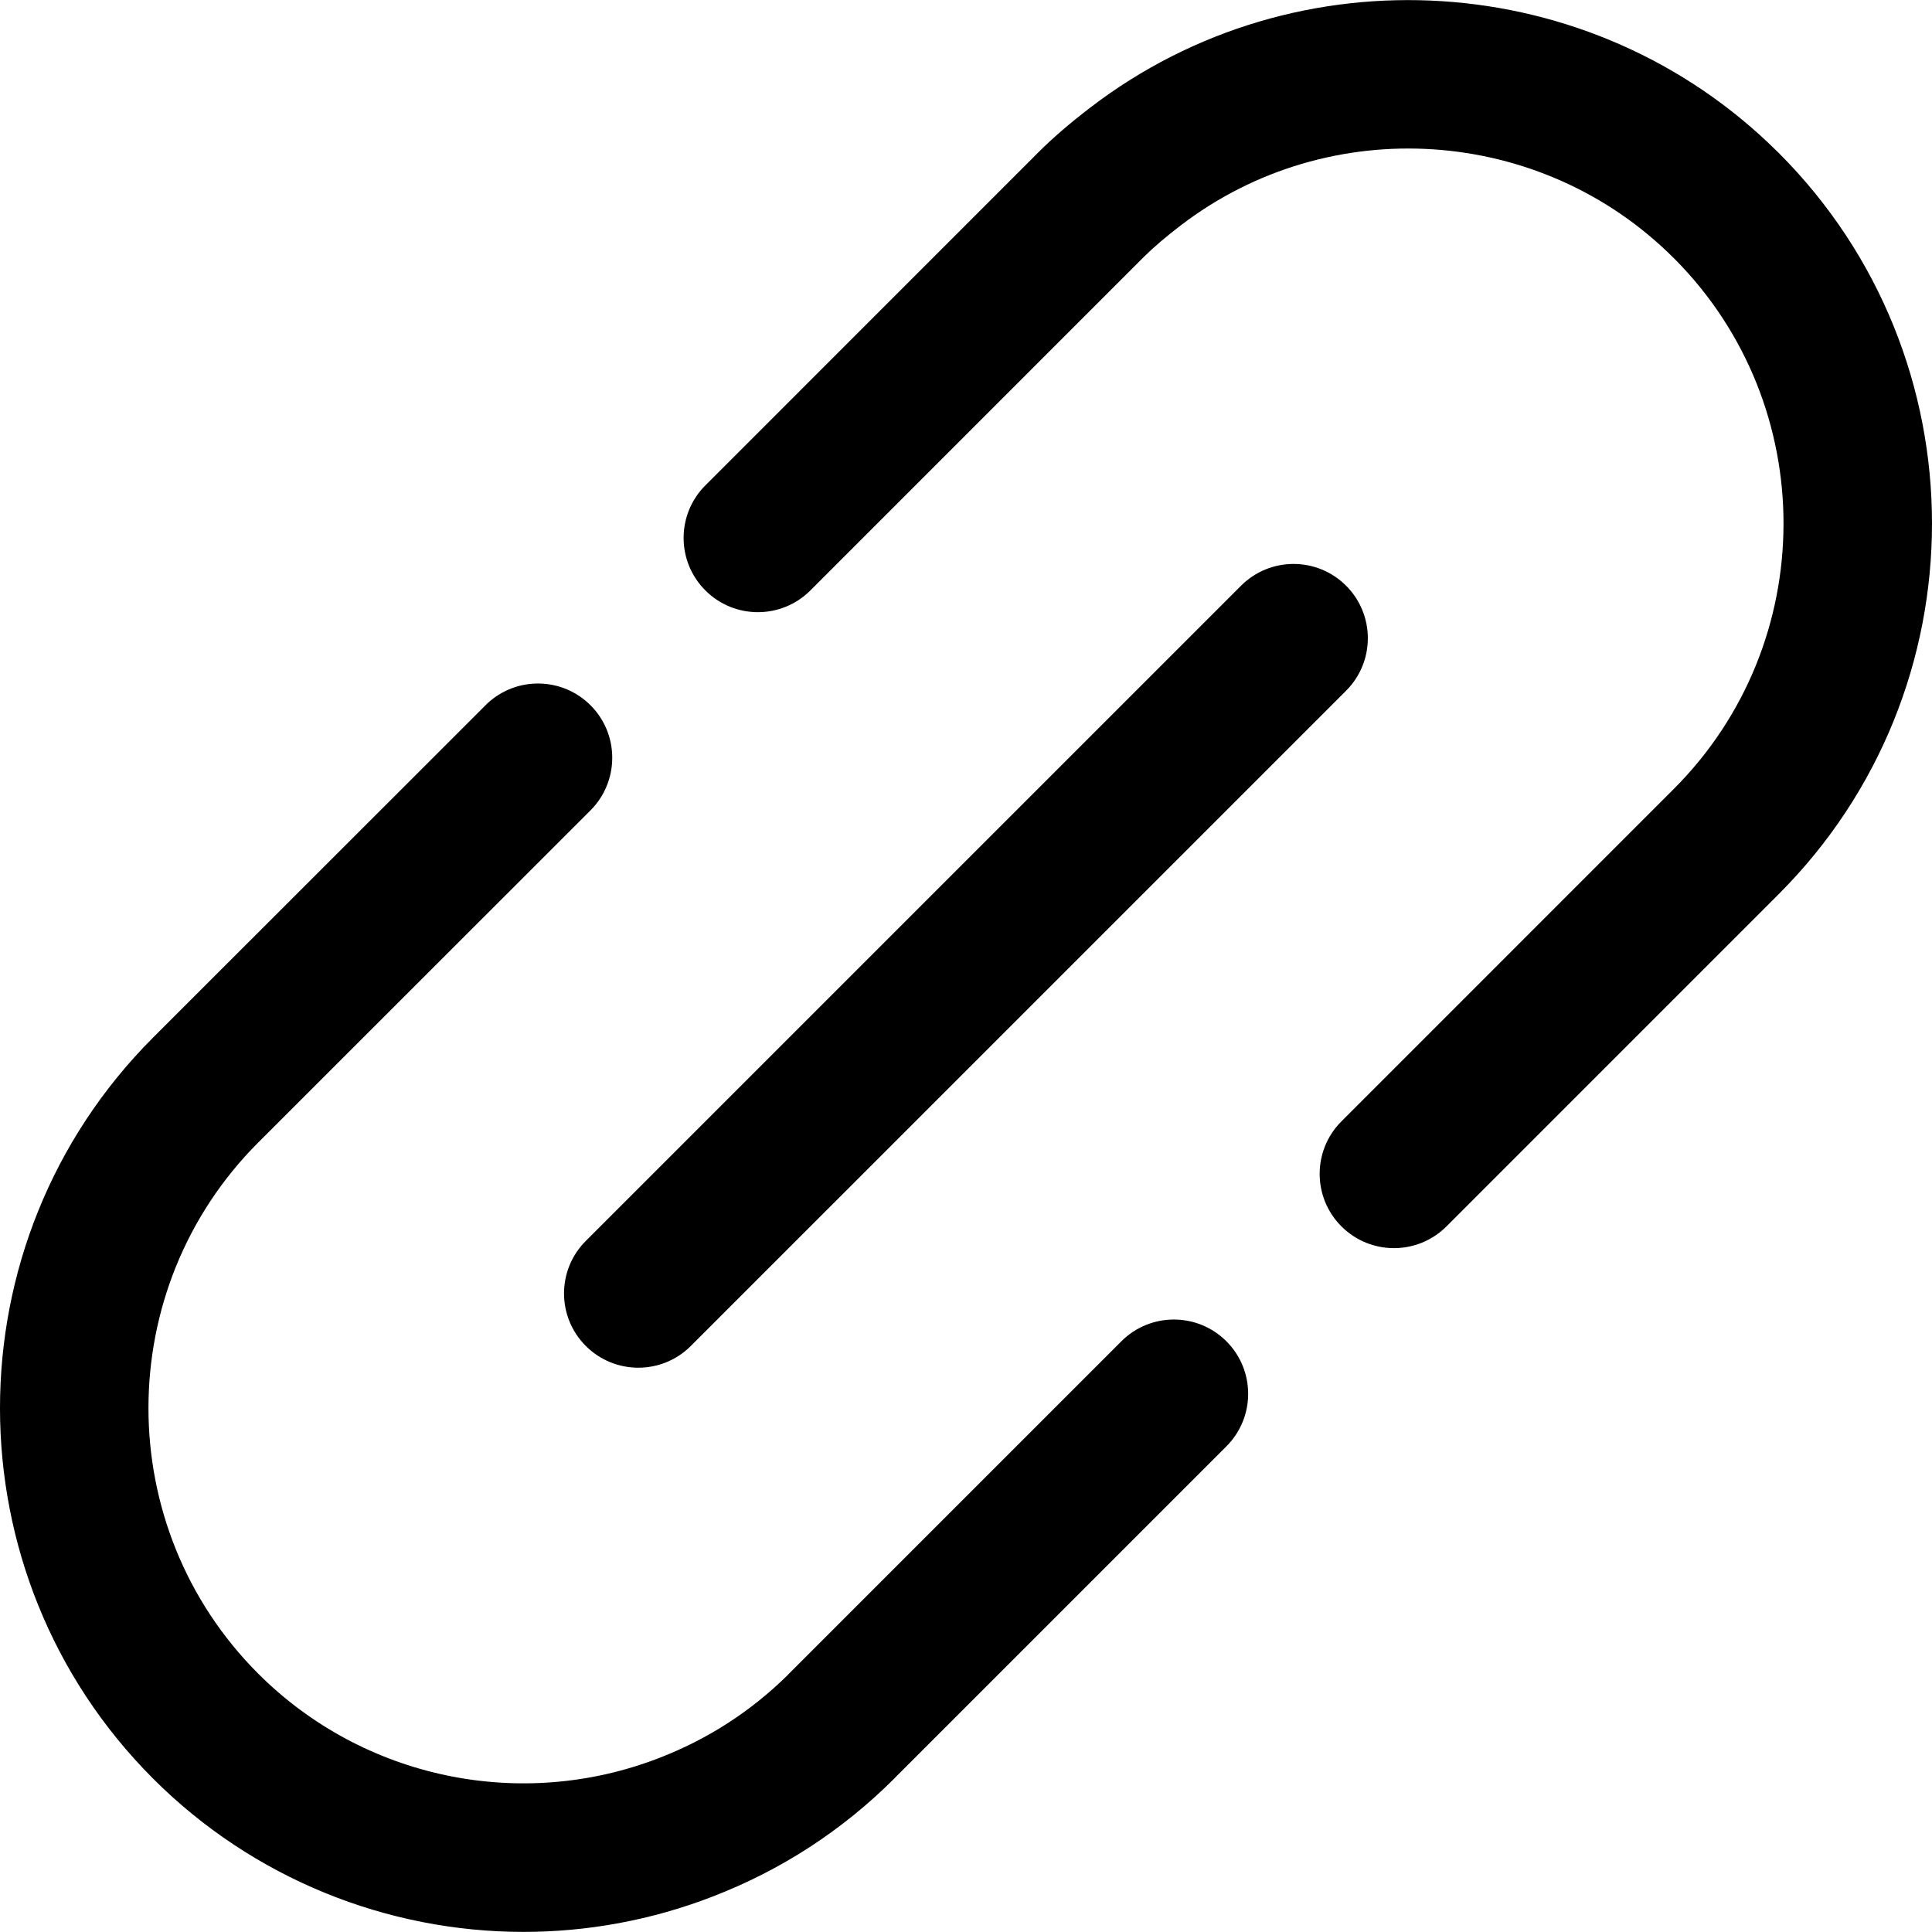
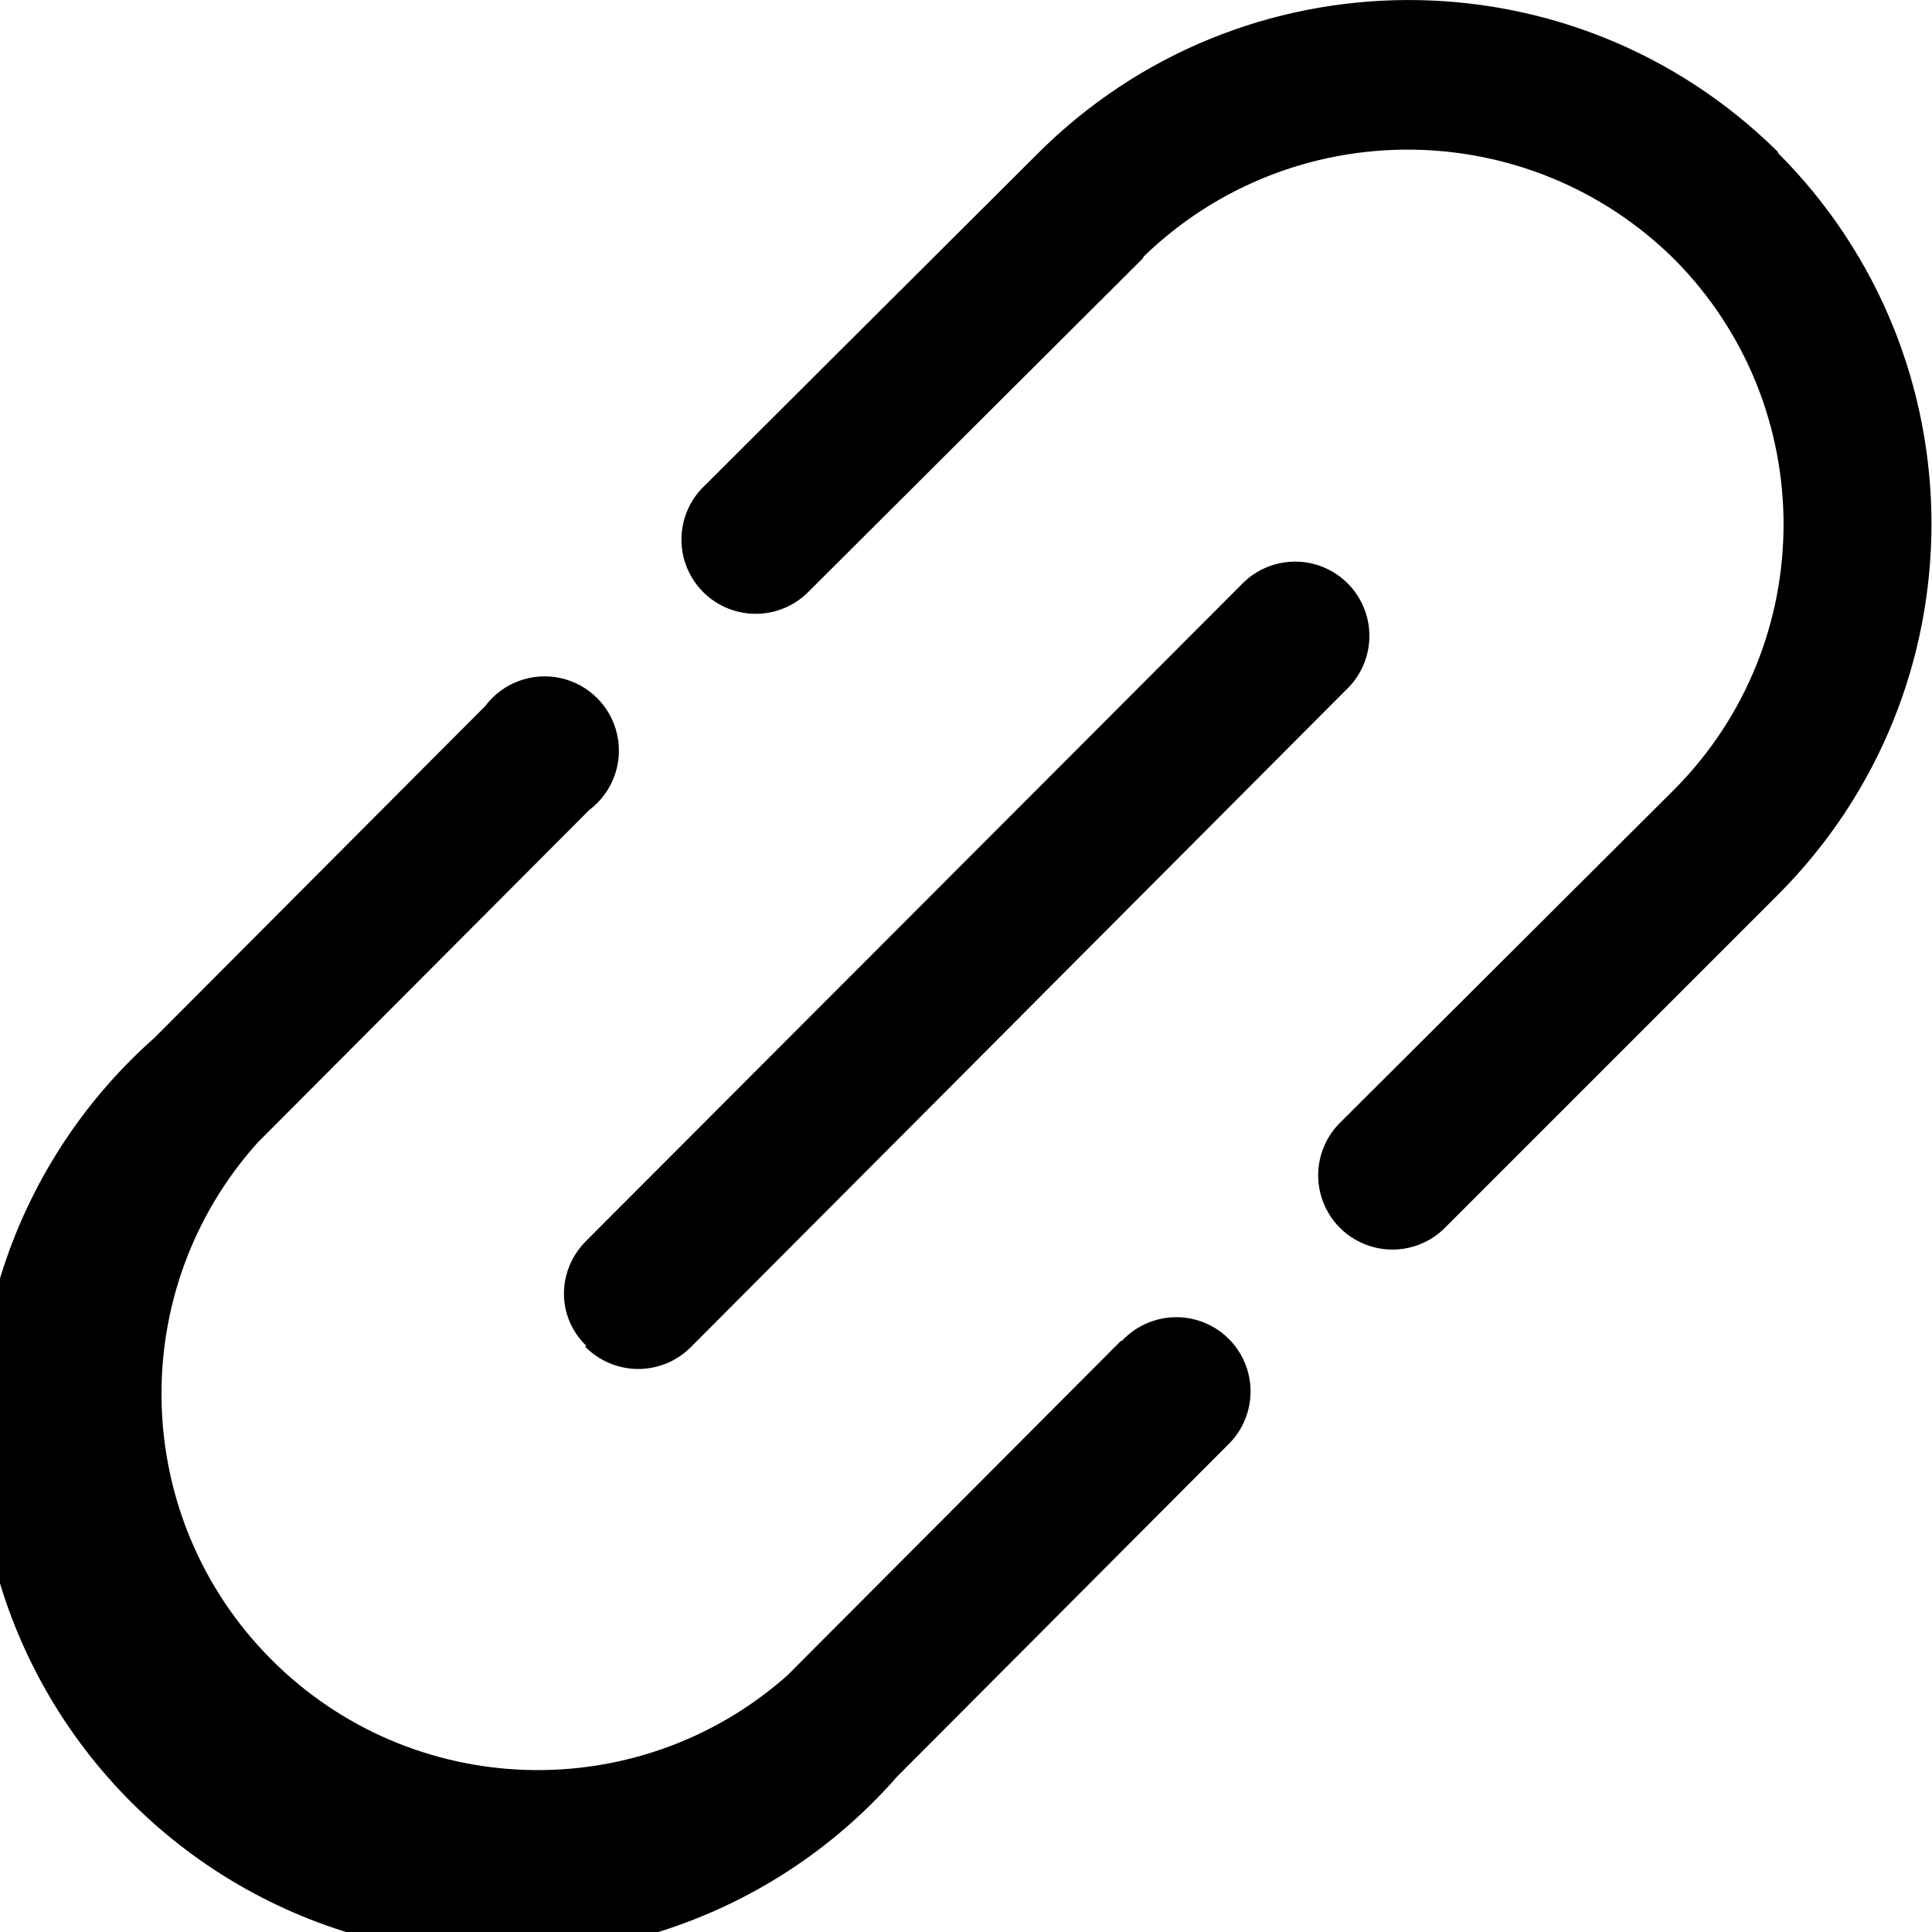
- <svg xmlns="http://www.w3.org/2000/svg" version="1.1" id="Capa_1" x="0px" y="0px" viewBox="0 0 195.085 195.085" style="enable-background:new 0 0 195.085 195.085;" xml:space="preserve">
-   <g>
-     <path d="M179.617,15.453c-0.051-0.05-0.102-0.1-0.154-0.149c-18.689-18.549-48.477-20.463-69.37-4.441   c-2.091,1.599-3.776,3.053-5.302,4.575c-0.044,0.044-0.087,0.088-0.13,0.133L71.224,49.012c-2.929,2.929-2.929,7.678,0.001,10.606   c2.93,2.93,7.679,2.929,10.606-0.001l33.561-33.566c0.035-0.035,0.069-0.07,0.104-0.105c1.023-1.01,2.205-2.02,3.715-3.174   c15.008-11.508,36.411-10.098,49.789,3.281c0.044,0.044,0.089,0.088,0.134,0.131c14.652,14.786,14.611,38.742-0.124,53.483   l-33.559,33.563c-2.929,2.929-2.929,7.678,0.001,10.606c1.465,1.464,3.384,2.196,5.303,2.196c1.919,0,3.839-0.732,5.304-2.197   l33.56-33.563C200.241,69.641,200.241,36.077,179.617,15.453z" />
-     <path d="M113.23,135.437l-33.541,33.542c-0.066,0.067-0.132,0.136-0.196,0.205c-3.708,3.648-8.059,6.449-12.945,8.333   c-13.995,5.418-29.888,2.07-40.481-8.524c-14.768-14.784-14.768-38.84,0-53.619L59.624,81.83c1.406-1.407,2.197-3.315,2.197-5.305   v-0.013c0-4.143-3.357-7.494-7.5-7.494c-2.135,0-4.062,0.895-5.428,2.328l-33.435,33.422c-20.61,20.628-20.612,54.195-0.002,74.828   c10.095,10.097,23.628,15.479,37.411,15.479c6.414-0.001,12.884-1.167,19.084-3.566c6.922-2.667,13.088-6.67,18.326-11.896   c0.076-0.075,0.15-0.153,0.223-0.232l33.337-33.337c2.929-2.93,2.929-7.678-0.001-10.607   C120.909,132.509,116.16,132.509,113.23,135.437z" />
-     <path d="M59.15,135.908c1.465,1.465,3.384,2.197,5.304,2.197c1.919,0,3.839-0.732,5.303-2.196l66.164-66.161   c2.93-2.929,2.93-7.678,0.001-10.606c-2.929-2.93-7.678-2.929-10.606-0.001l-66.164,66.161   C56.221,128.23,56.221,132.979,59.15,135.908z" />
-   </g>
-   <g>
- </g>
-   <g>
- </g>
-   <g>
- </g>
-   <g>
- </g>
-   <g>
- </g>
-   <g>
- </g>
-   <g>
- </g>
-   <g>
- </g>
-   <g>
- </g>
-   <g>
- </g>
-   <g>
- </g>
-   <g>
- </g>
-   <g>
- </g>
-   <g>
- </g>
-   <g>
- </g>
+ <svg xmlns="http://www.w3.org/2000/svg" viewBox="0 0 195.1 195.1" xml:space="preserve">
+   <path d="m179.6 15.5-.1-.2a53 53 0 0 0-74.8.3L71.2 49a7.5 7.5 0 1 0 10.6 10.6l33.6-33.5.1-.2a38.3 38.3 0 0 1 53.6.3 38 38 0 0 1 0 53.5l-33.6 33.5a7.5 7.5 0 1 0 10.6 10.6l33.5-33.5a53 53 0 0 0 0-74.8zM113.2 135.4 79.7 169l-.2.2A38 38 0 0 1 26 115.4l33.5-33.6A7.5 7.5 0 1 0 49 71.3l-33.4 33.5a53 53 0 1 0 75 74.6l33.3-33.4a7.5 7.5 0 1 0-10.6-10.6z" />
+   <path d="M59.1 136a7.5 7.5 0 0 0 10.7 0l66.1-66.3a7.5 7.5 0 1 0-10.6-10.6l-66.1 66.2c-3 3-3 7.7 0 10.6z" />
</svg>
